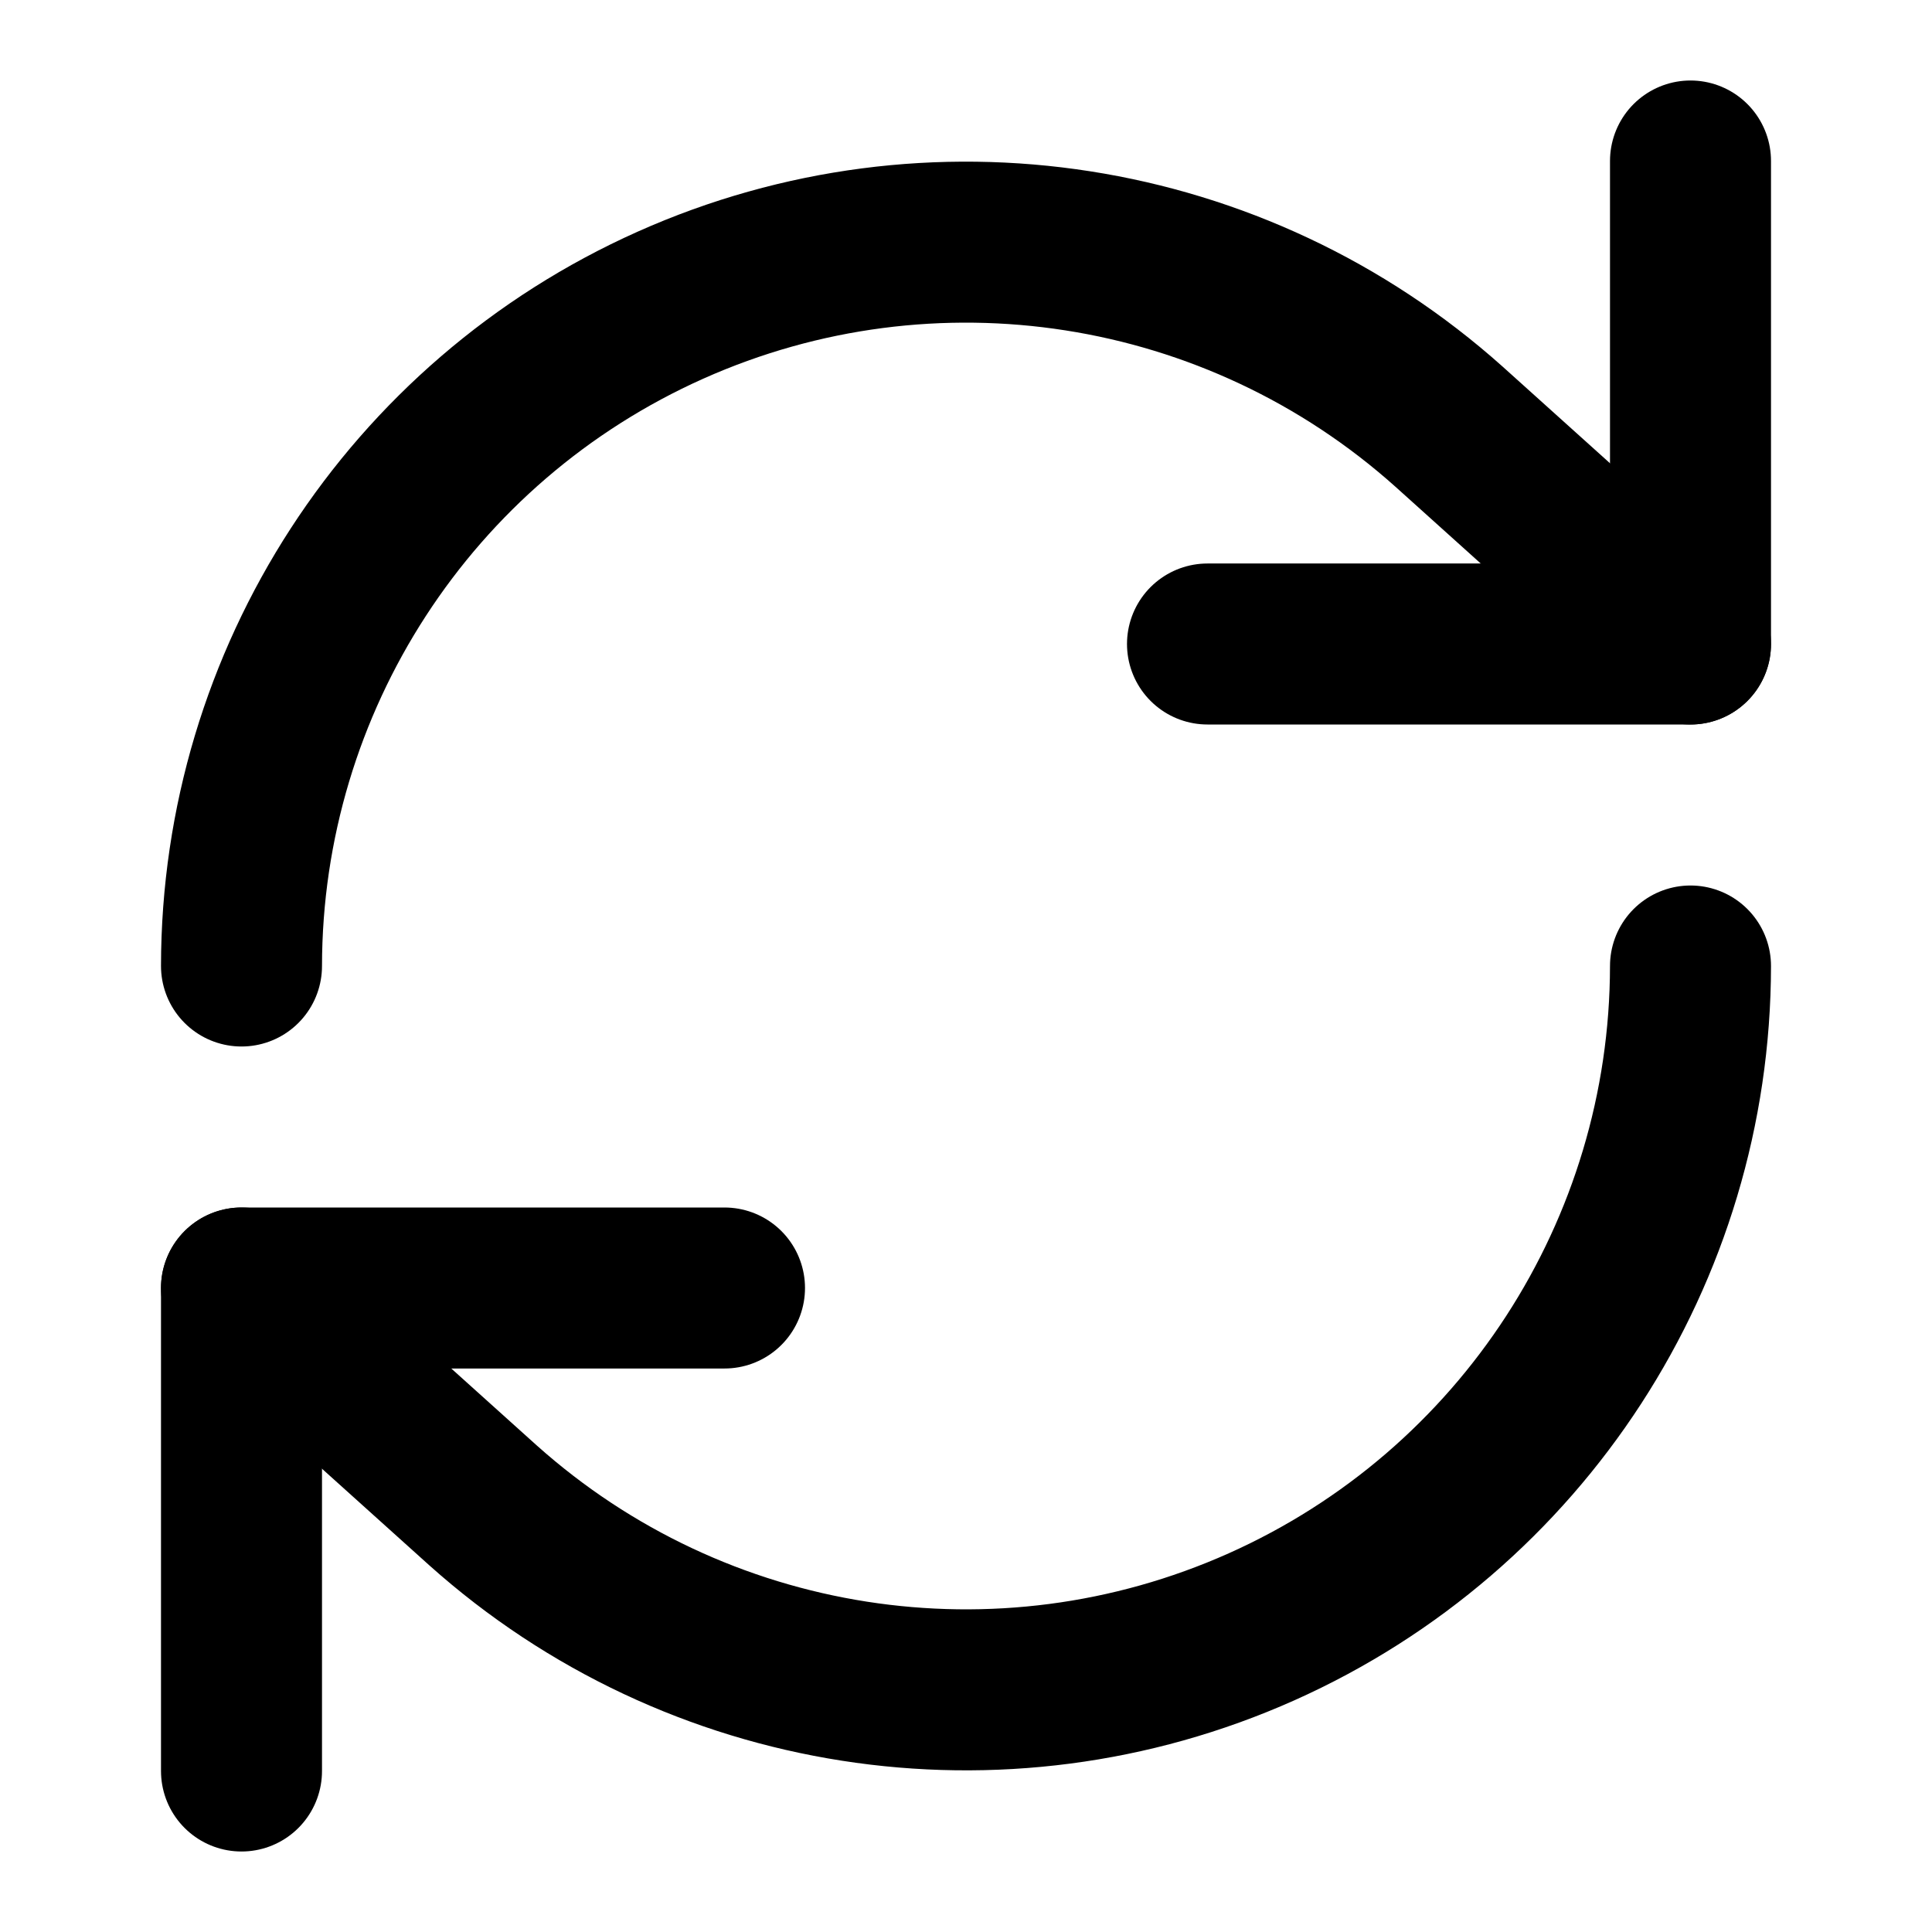
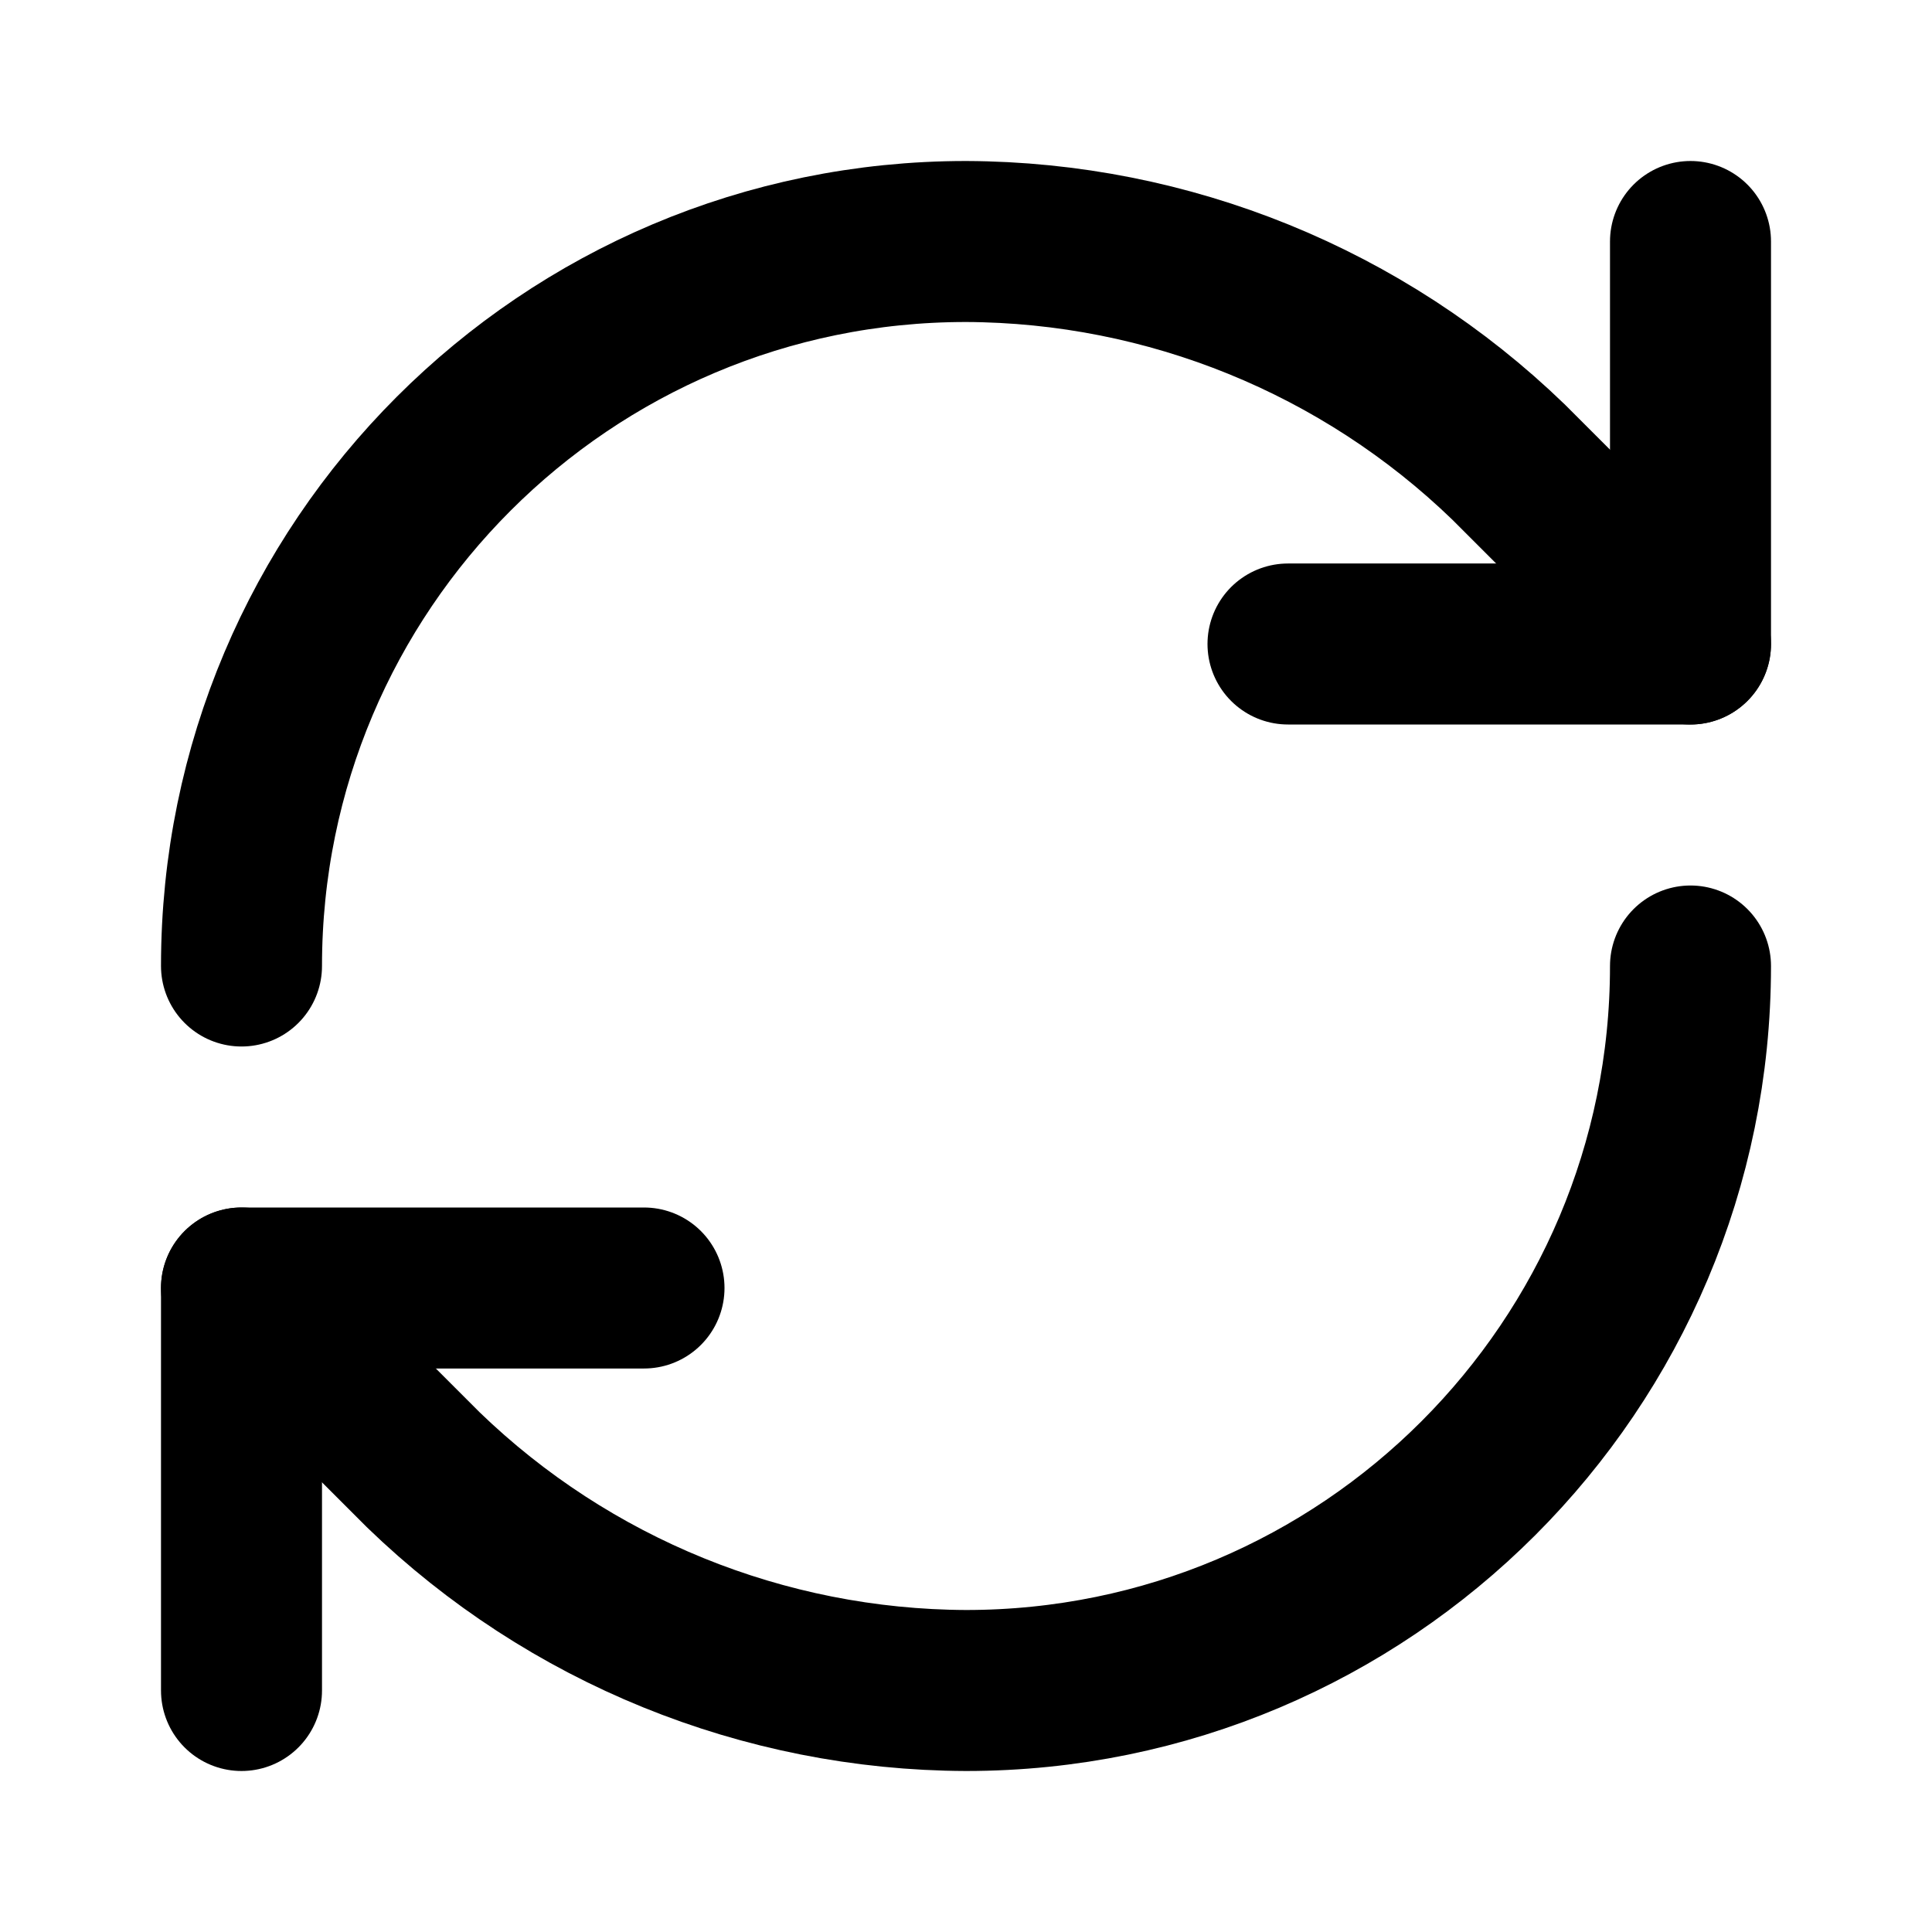
<svg xmlns="http://www.w3.org/2000/svg" class="lucide lucide-refresh-cw" width="24" height="24" viewBox="0 0 24 24" fill="none" stroke="currentColor" stroke-width="2" stroke-linecap="round" stroke-linejoin="round">
-   <path d="M21 2v6h-6" />
-   <path d="M3 12a9 9 0 0 1 15-6.7L21 8" />
-   <path d="M3 22v-6h6" />
-   <path d="M21 12a9 9 0 0 1-15 6.7L3 16" />
+   <path d="M3 12a9 9 0 0 1 9-9 9.75 9.75 0 0 1 6.74 2.74L21 8" />
+   <path d="M21 3v5h-5" />
+   <path d="M21 12a9 9 0 0 1-9 9 9.75 9.75 0 0 1-6.74-2.74L3 16" />
+   <path d="M8 16H3v5" />
</svg>
